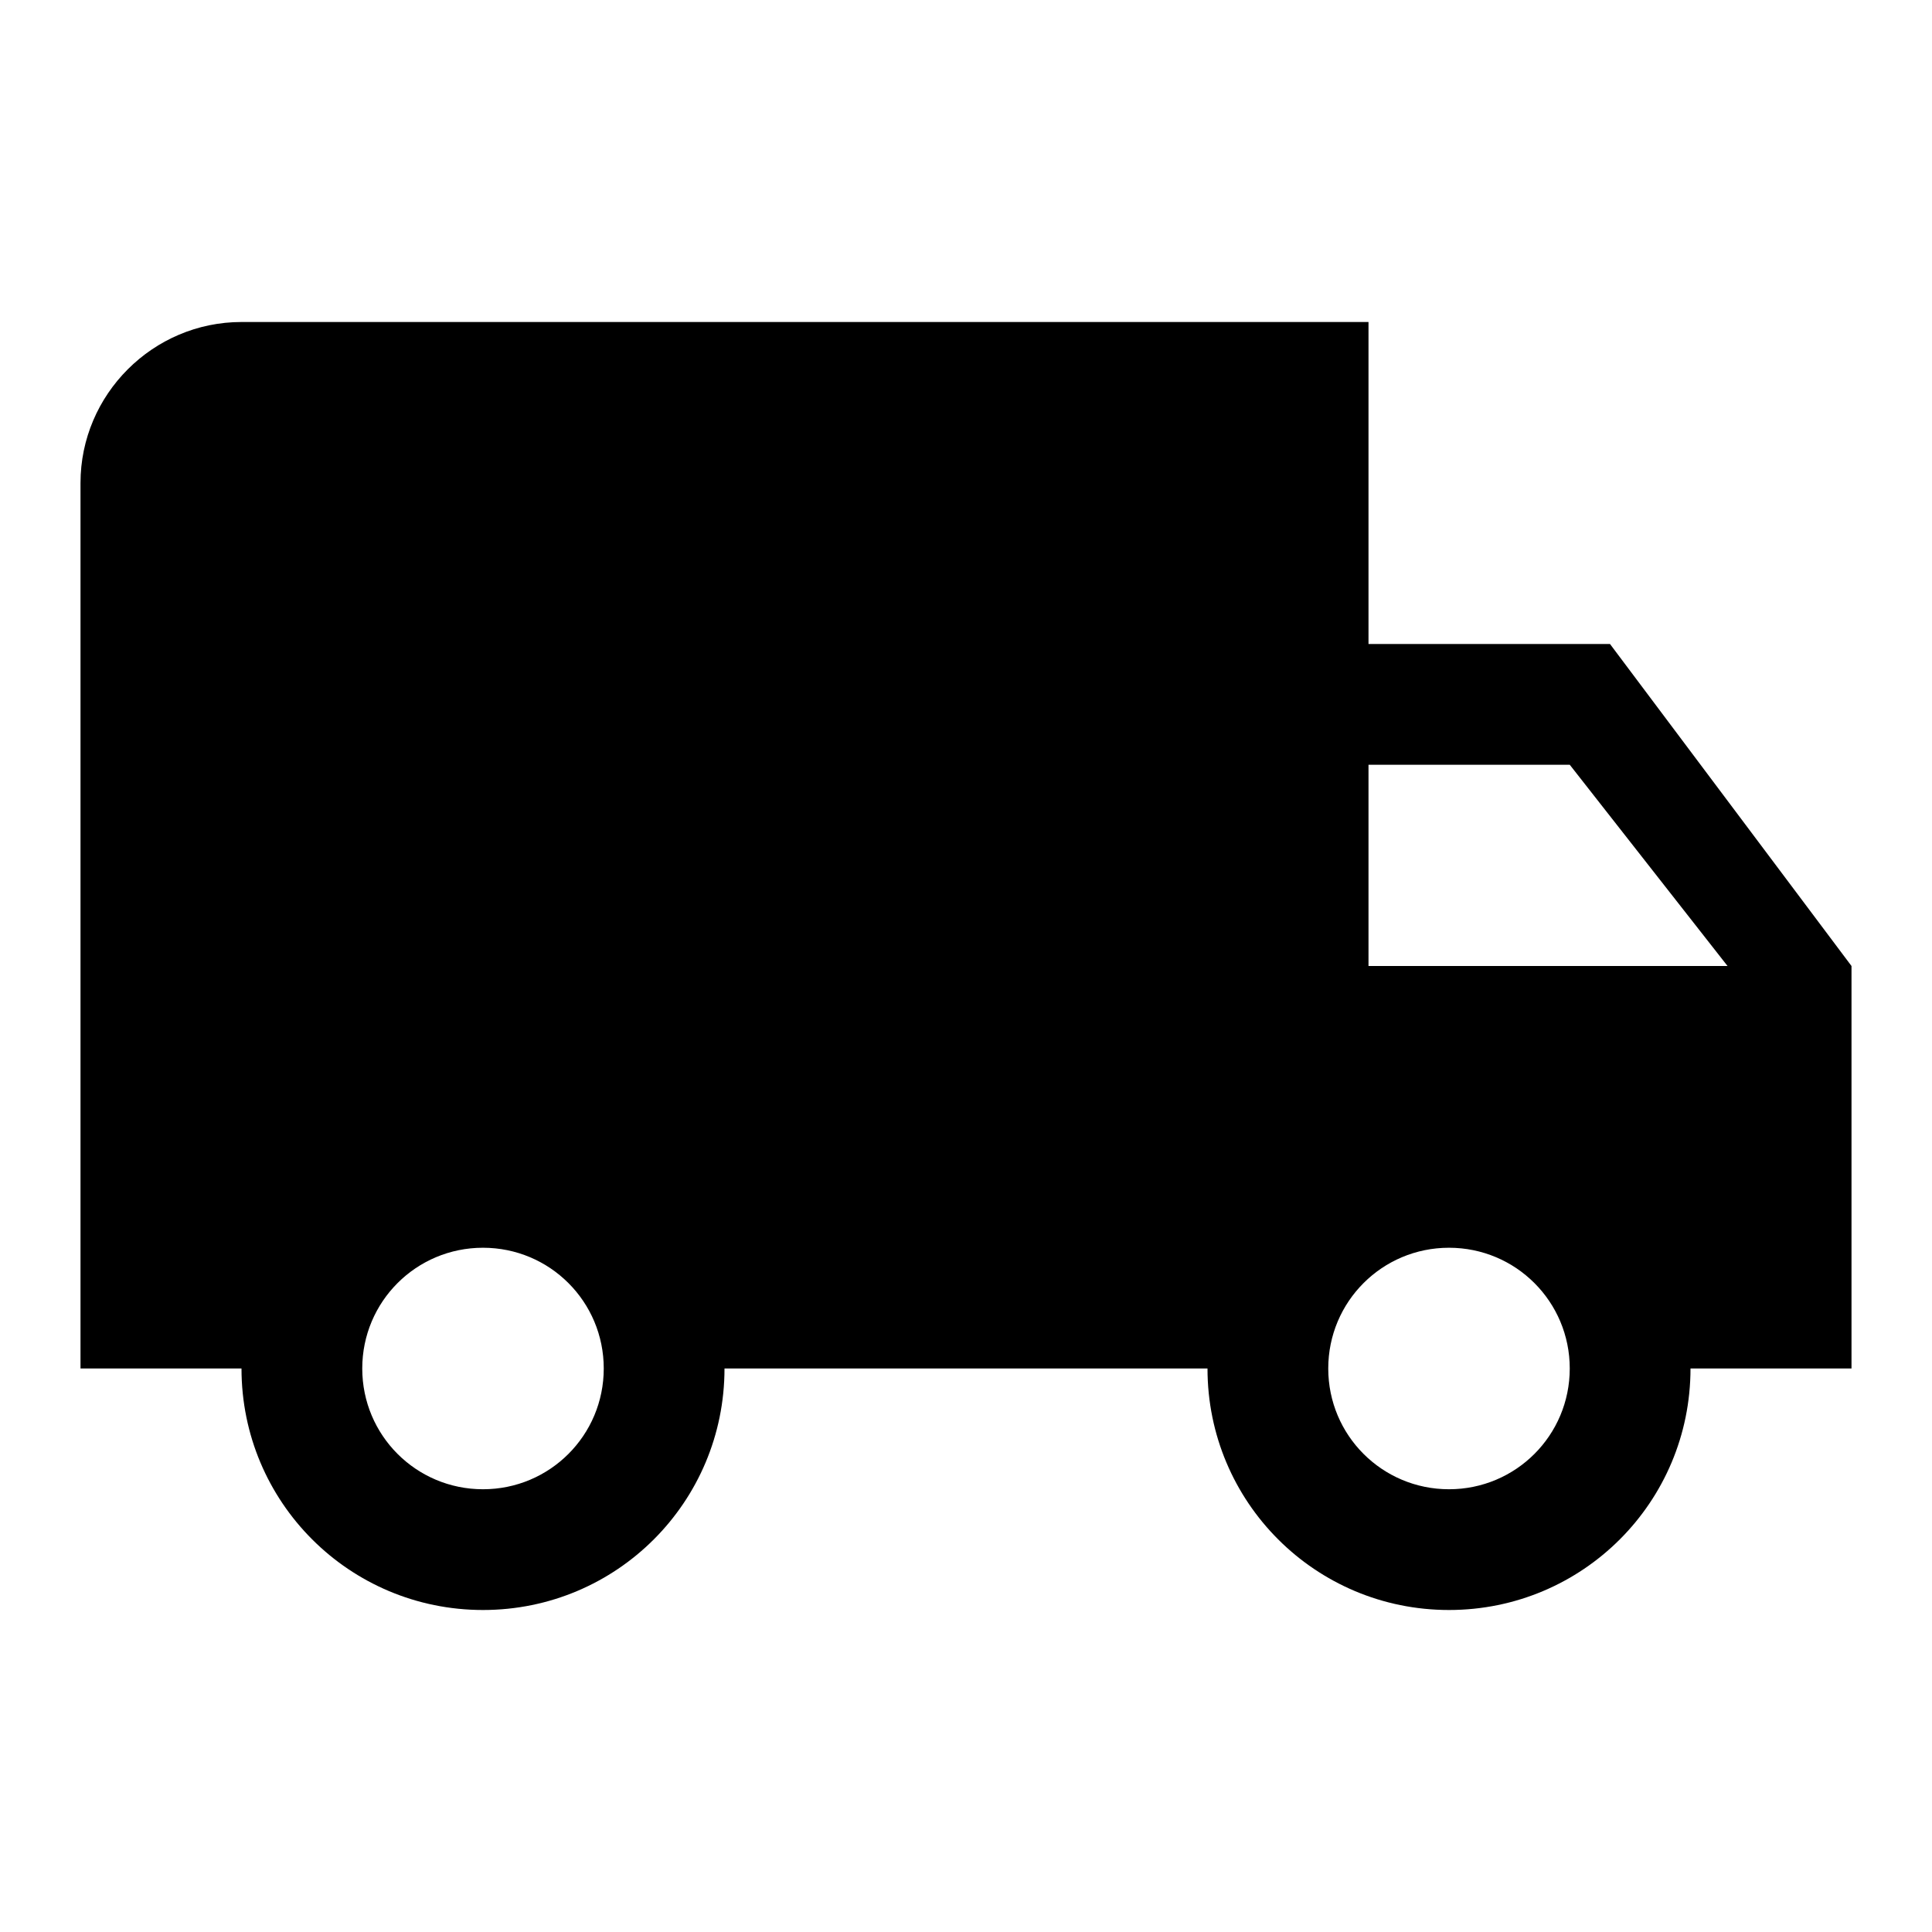
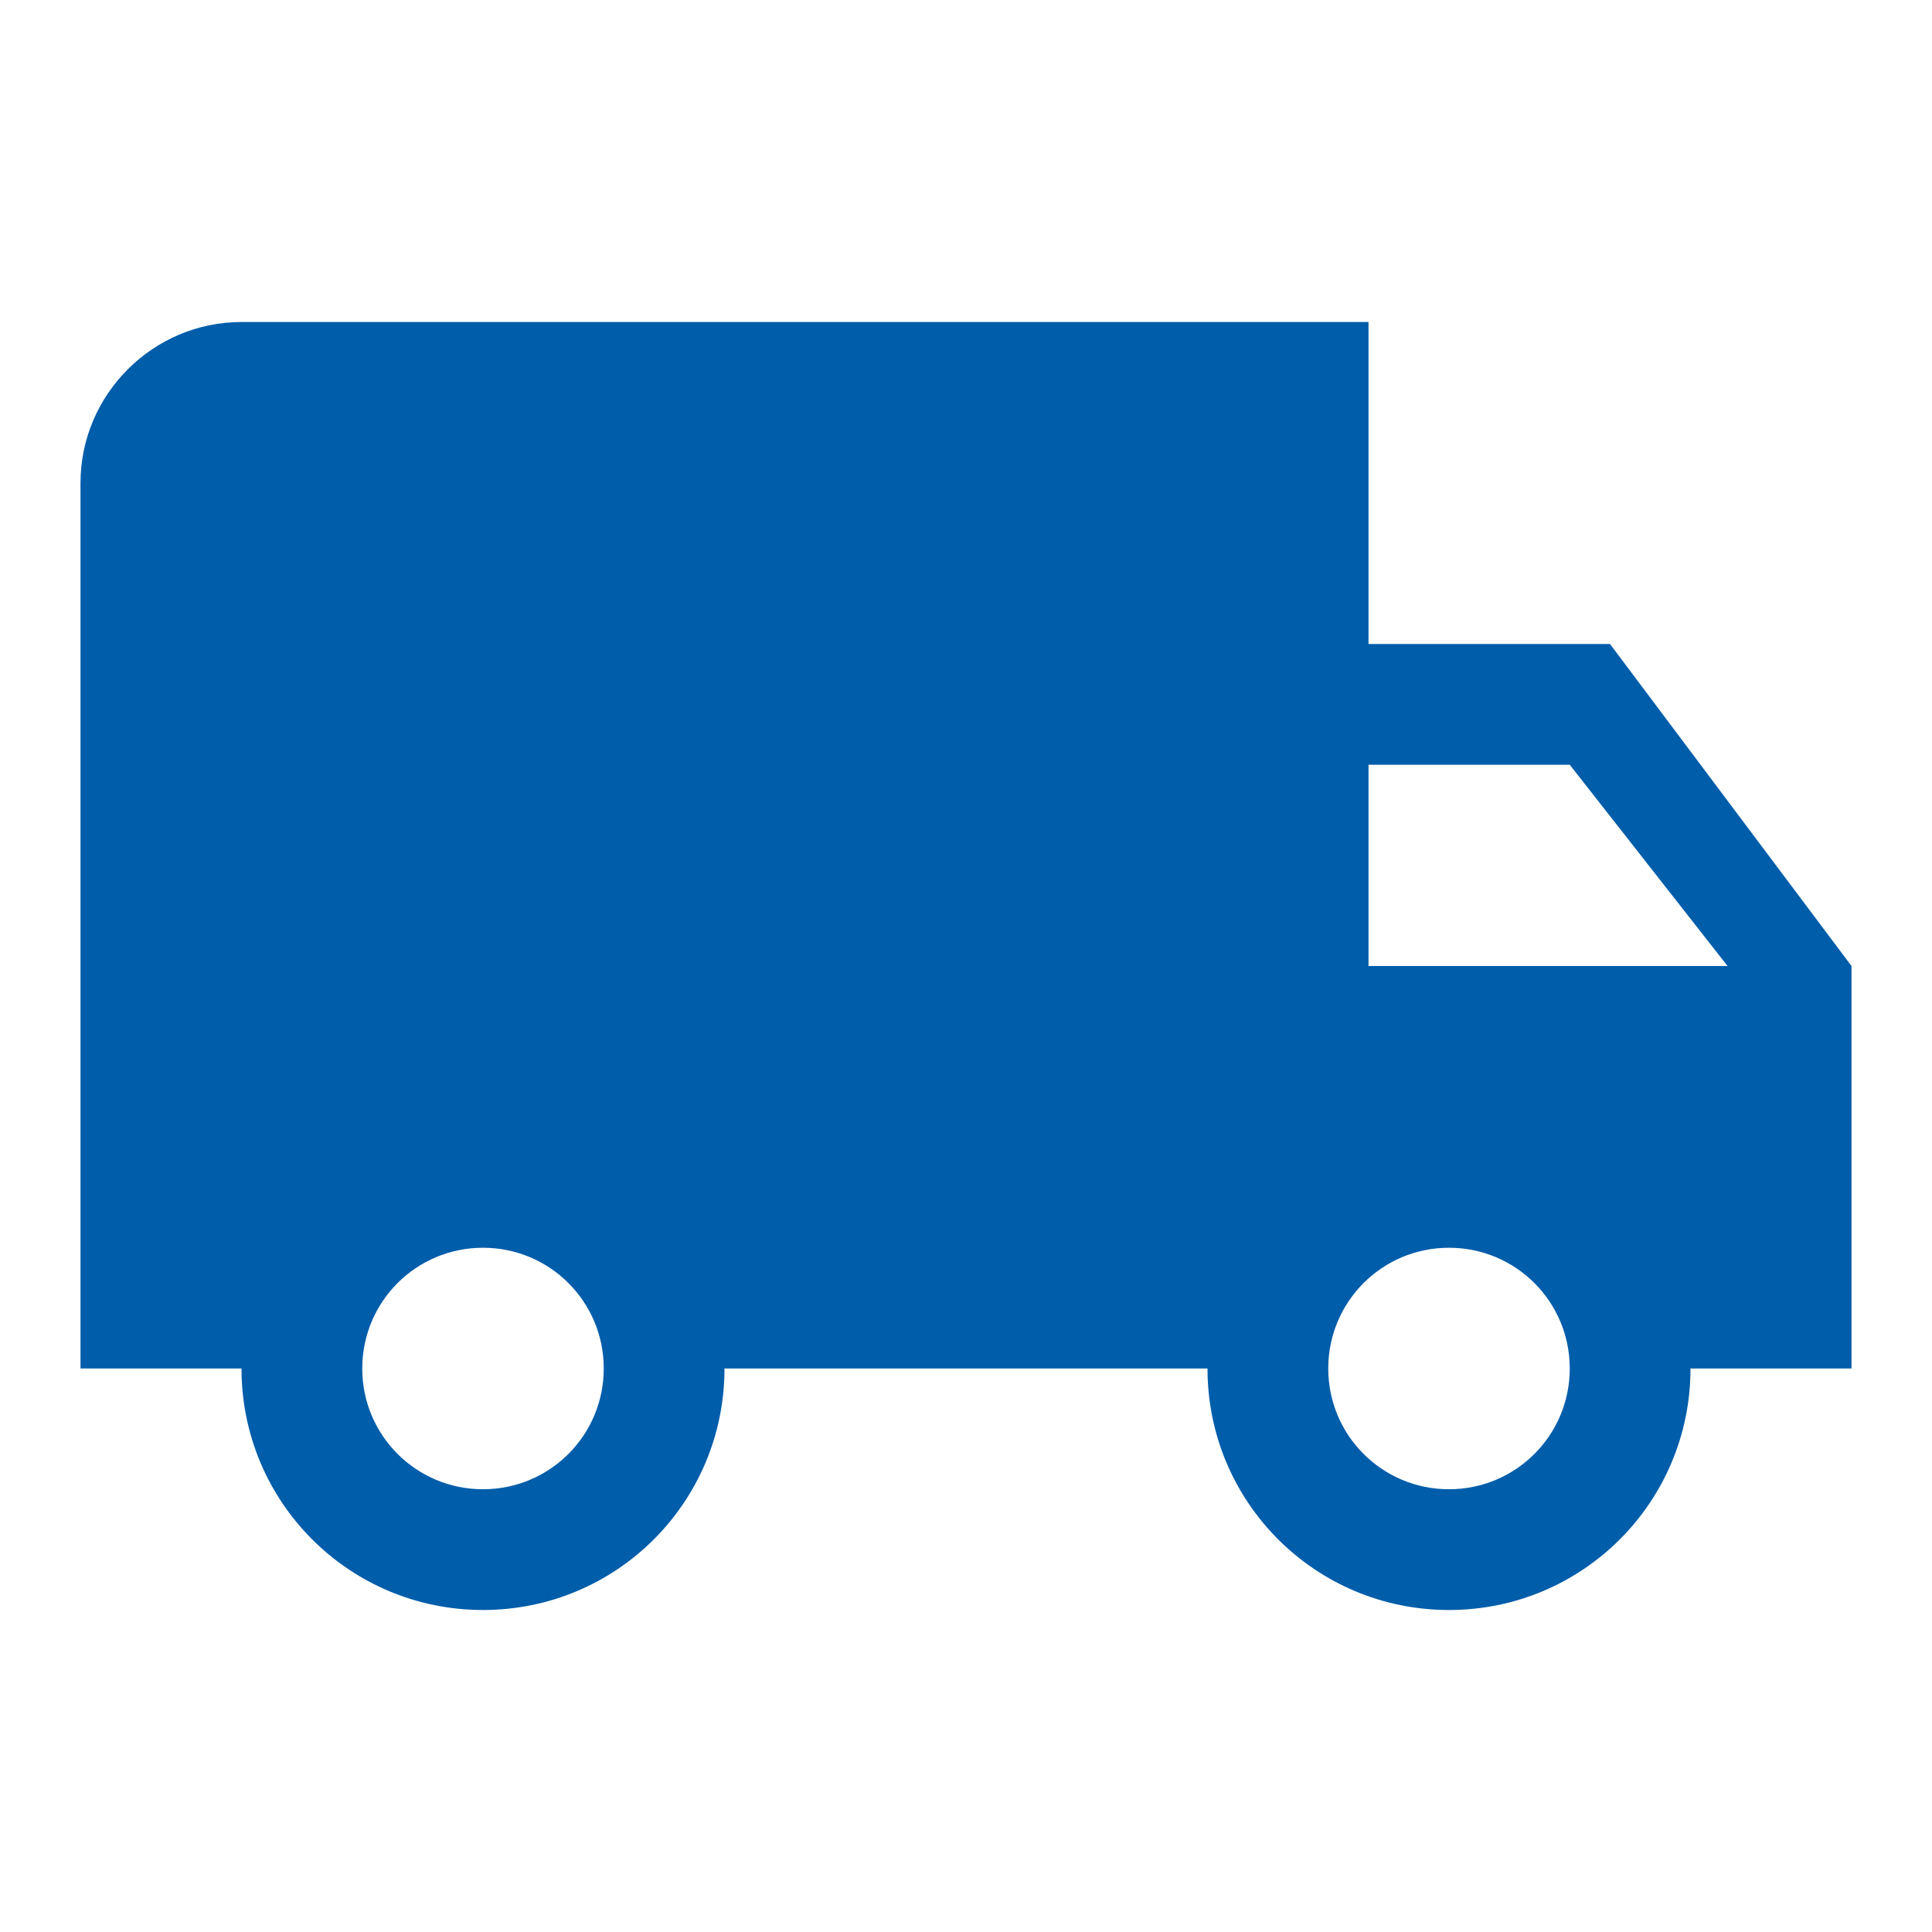
- <svg xmlns="http://www.w3.org/2000/svg" fill="#000000" height="48" viewBox="0 0 24 24" width="48">
+ <svg xmlns="http://www.w3.org/2000/svg" fill="#005daa" height="48" viewBox="0 0 24 24" width="48">
  <path d="M0 0h24v24H0z" fill="none" />
  <path d="M20 8h-3V4H3c-1.1 0-2 .9-2 2v11h2c0 1.66 1.34 3 3 3s3-1.34 3-3h6c0 1.66 1.34 3 3 3s3-1.34 3-3h2v-5l-3-4zM6 18.5c-.83 0-1.5-.67-1.5-1.5s.67-1.5 1.5-1.5 1.5.67 1.5 1.5-.67 1.5-1.5 1.5zm13.5-9l1.96 2.5H17V9.5h2.5zm-1.5 9c-.83 0-1.5-.67-1.5-1.5s.67-1.5 1.5-1.5 1.5.67 1.5 1.5-.67 1.5-1.5 1.5z" />
</svg>
